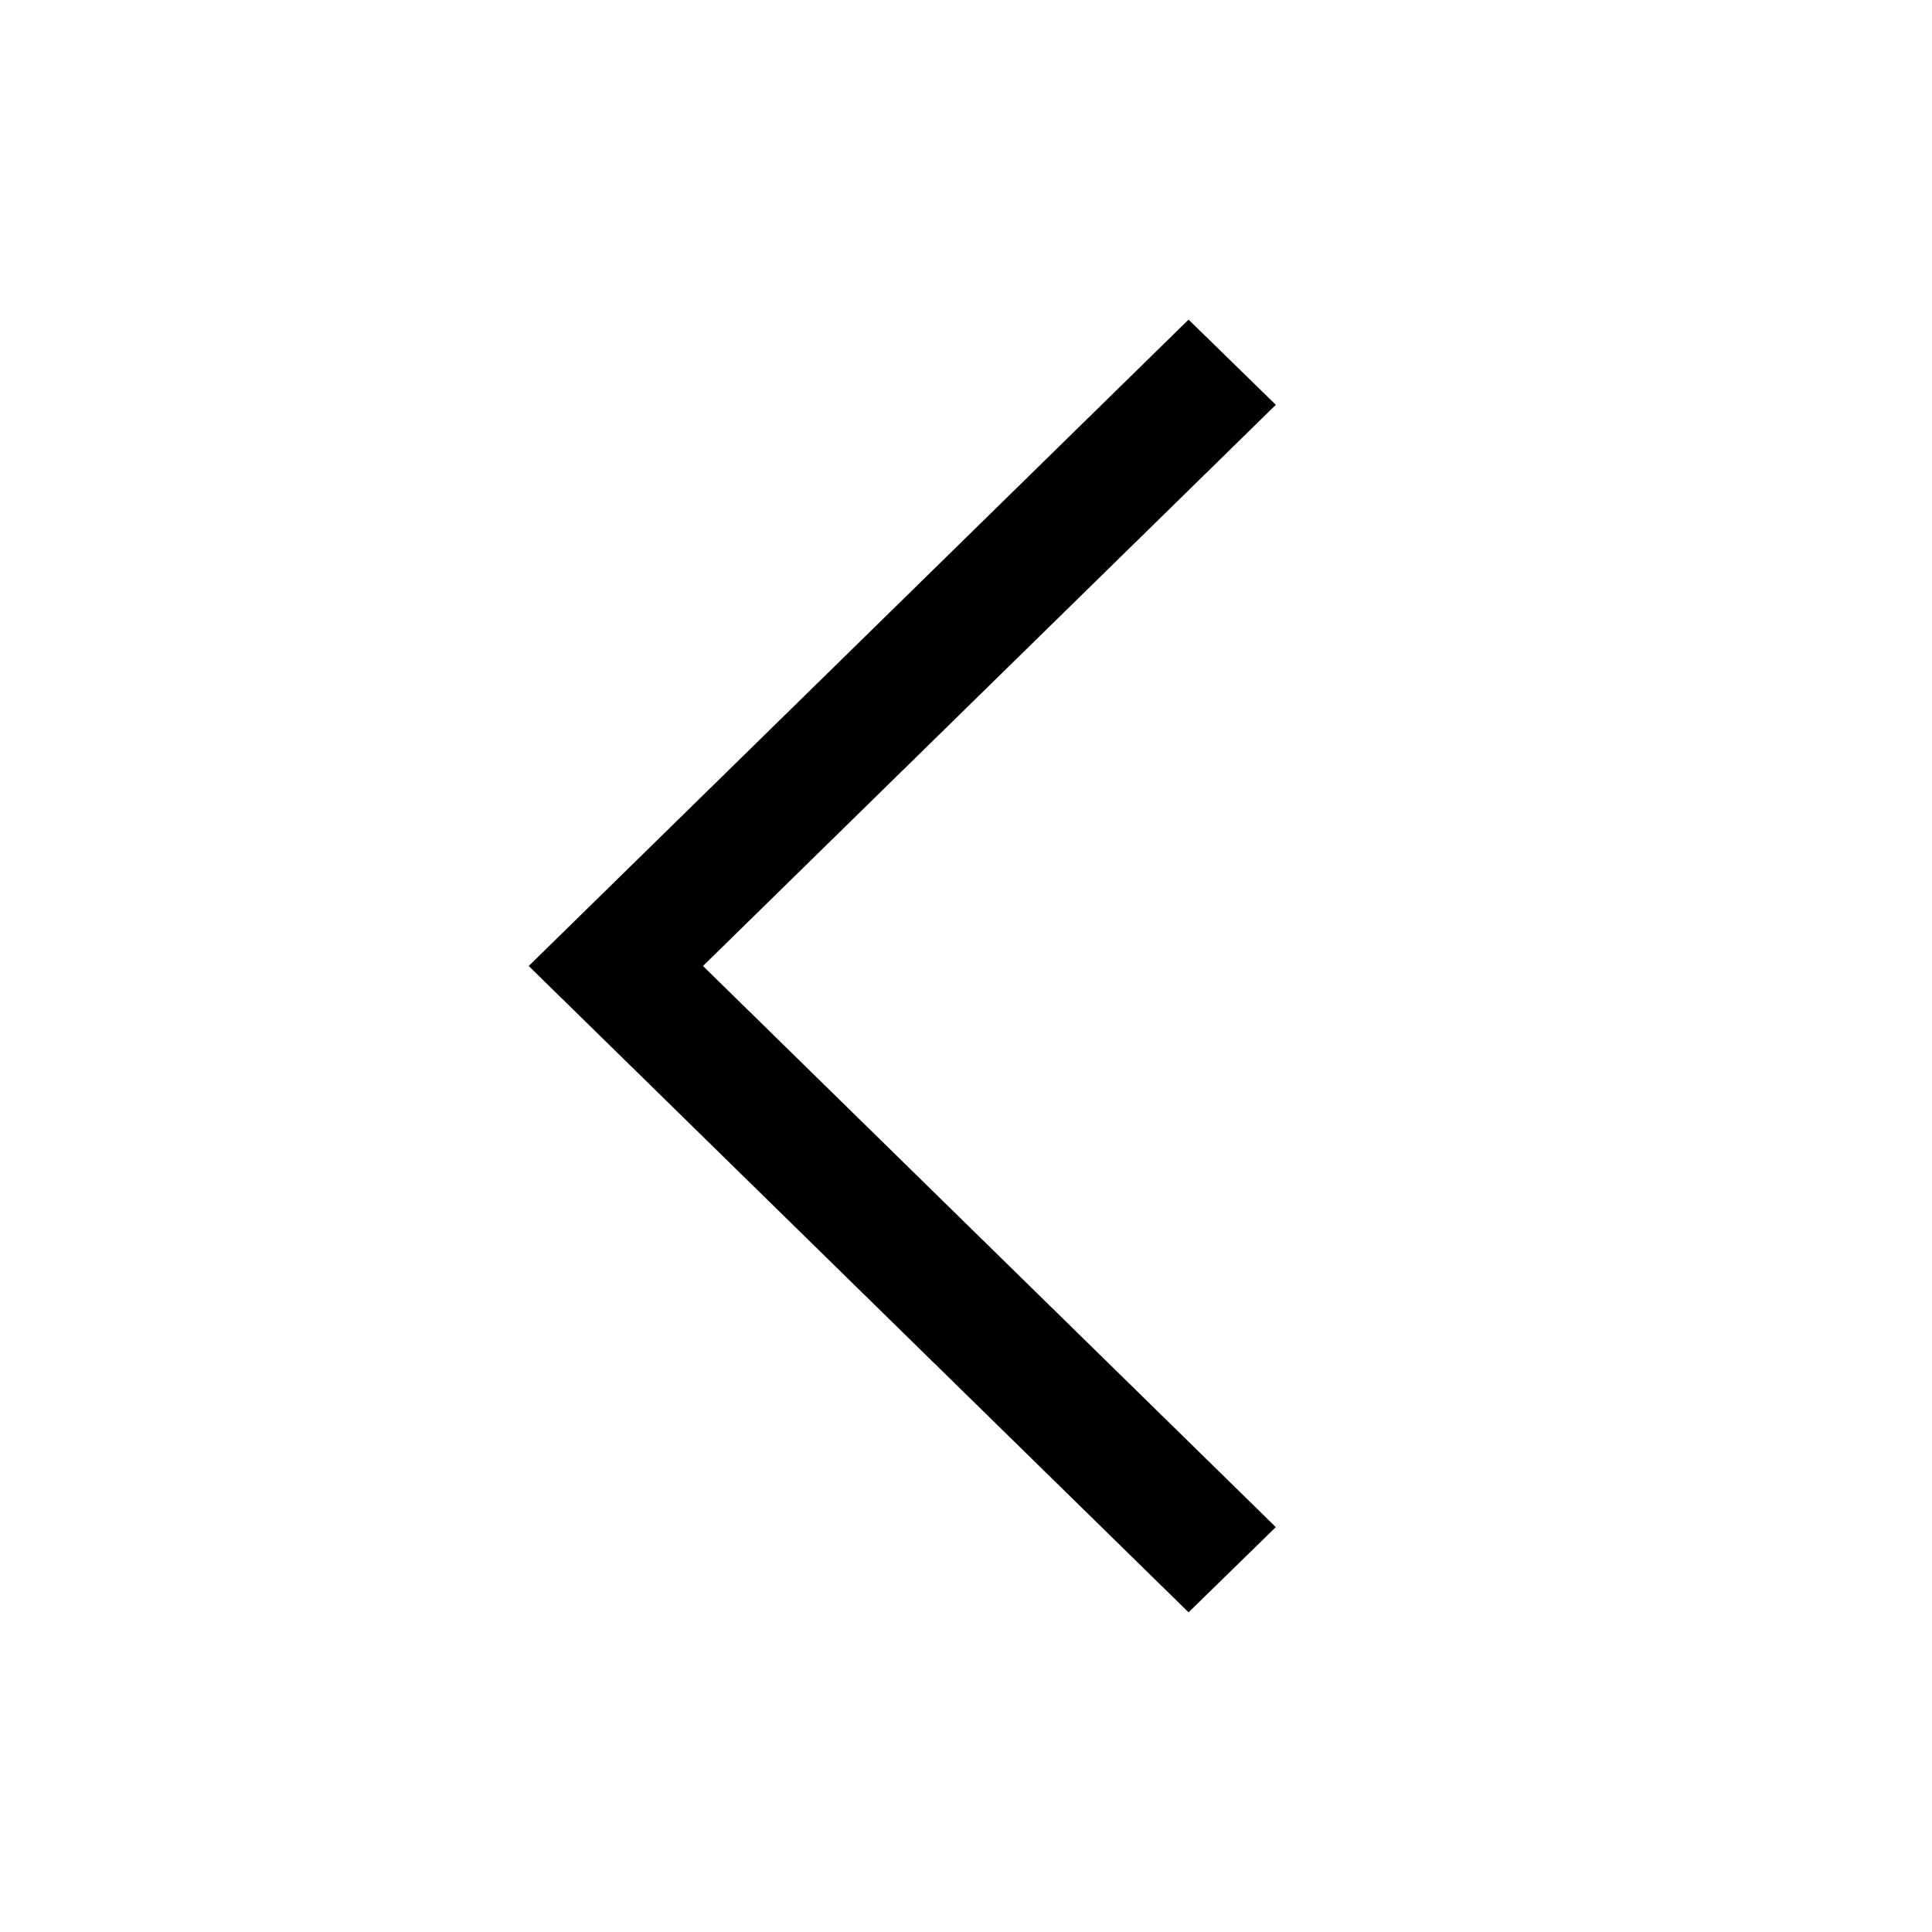
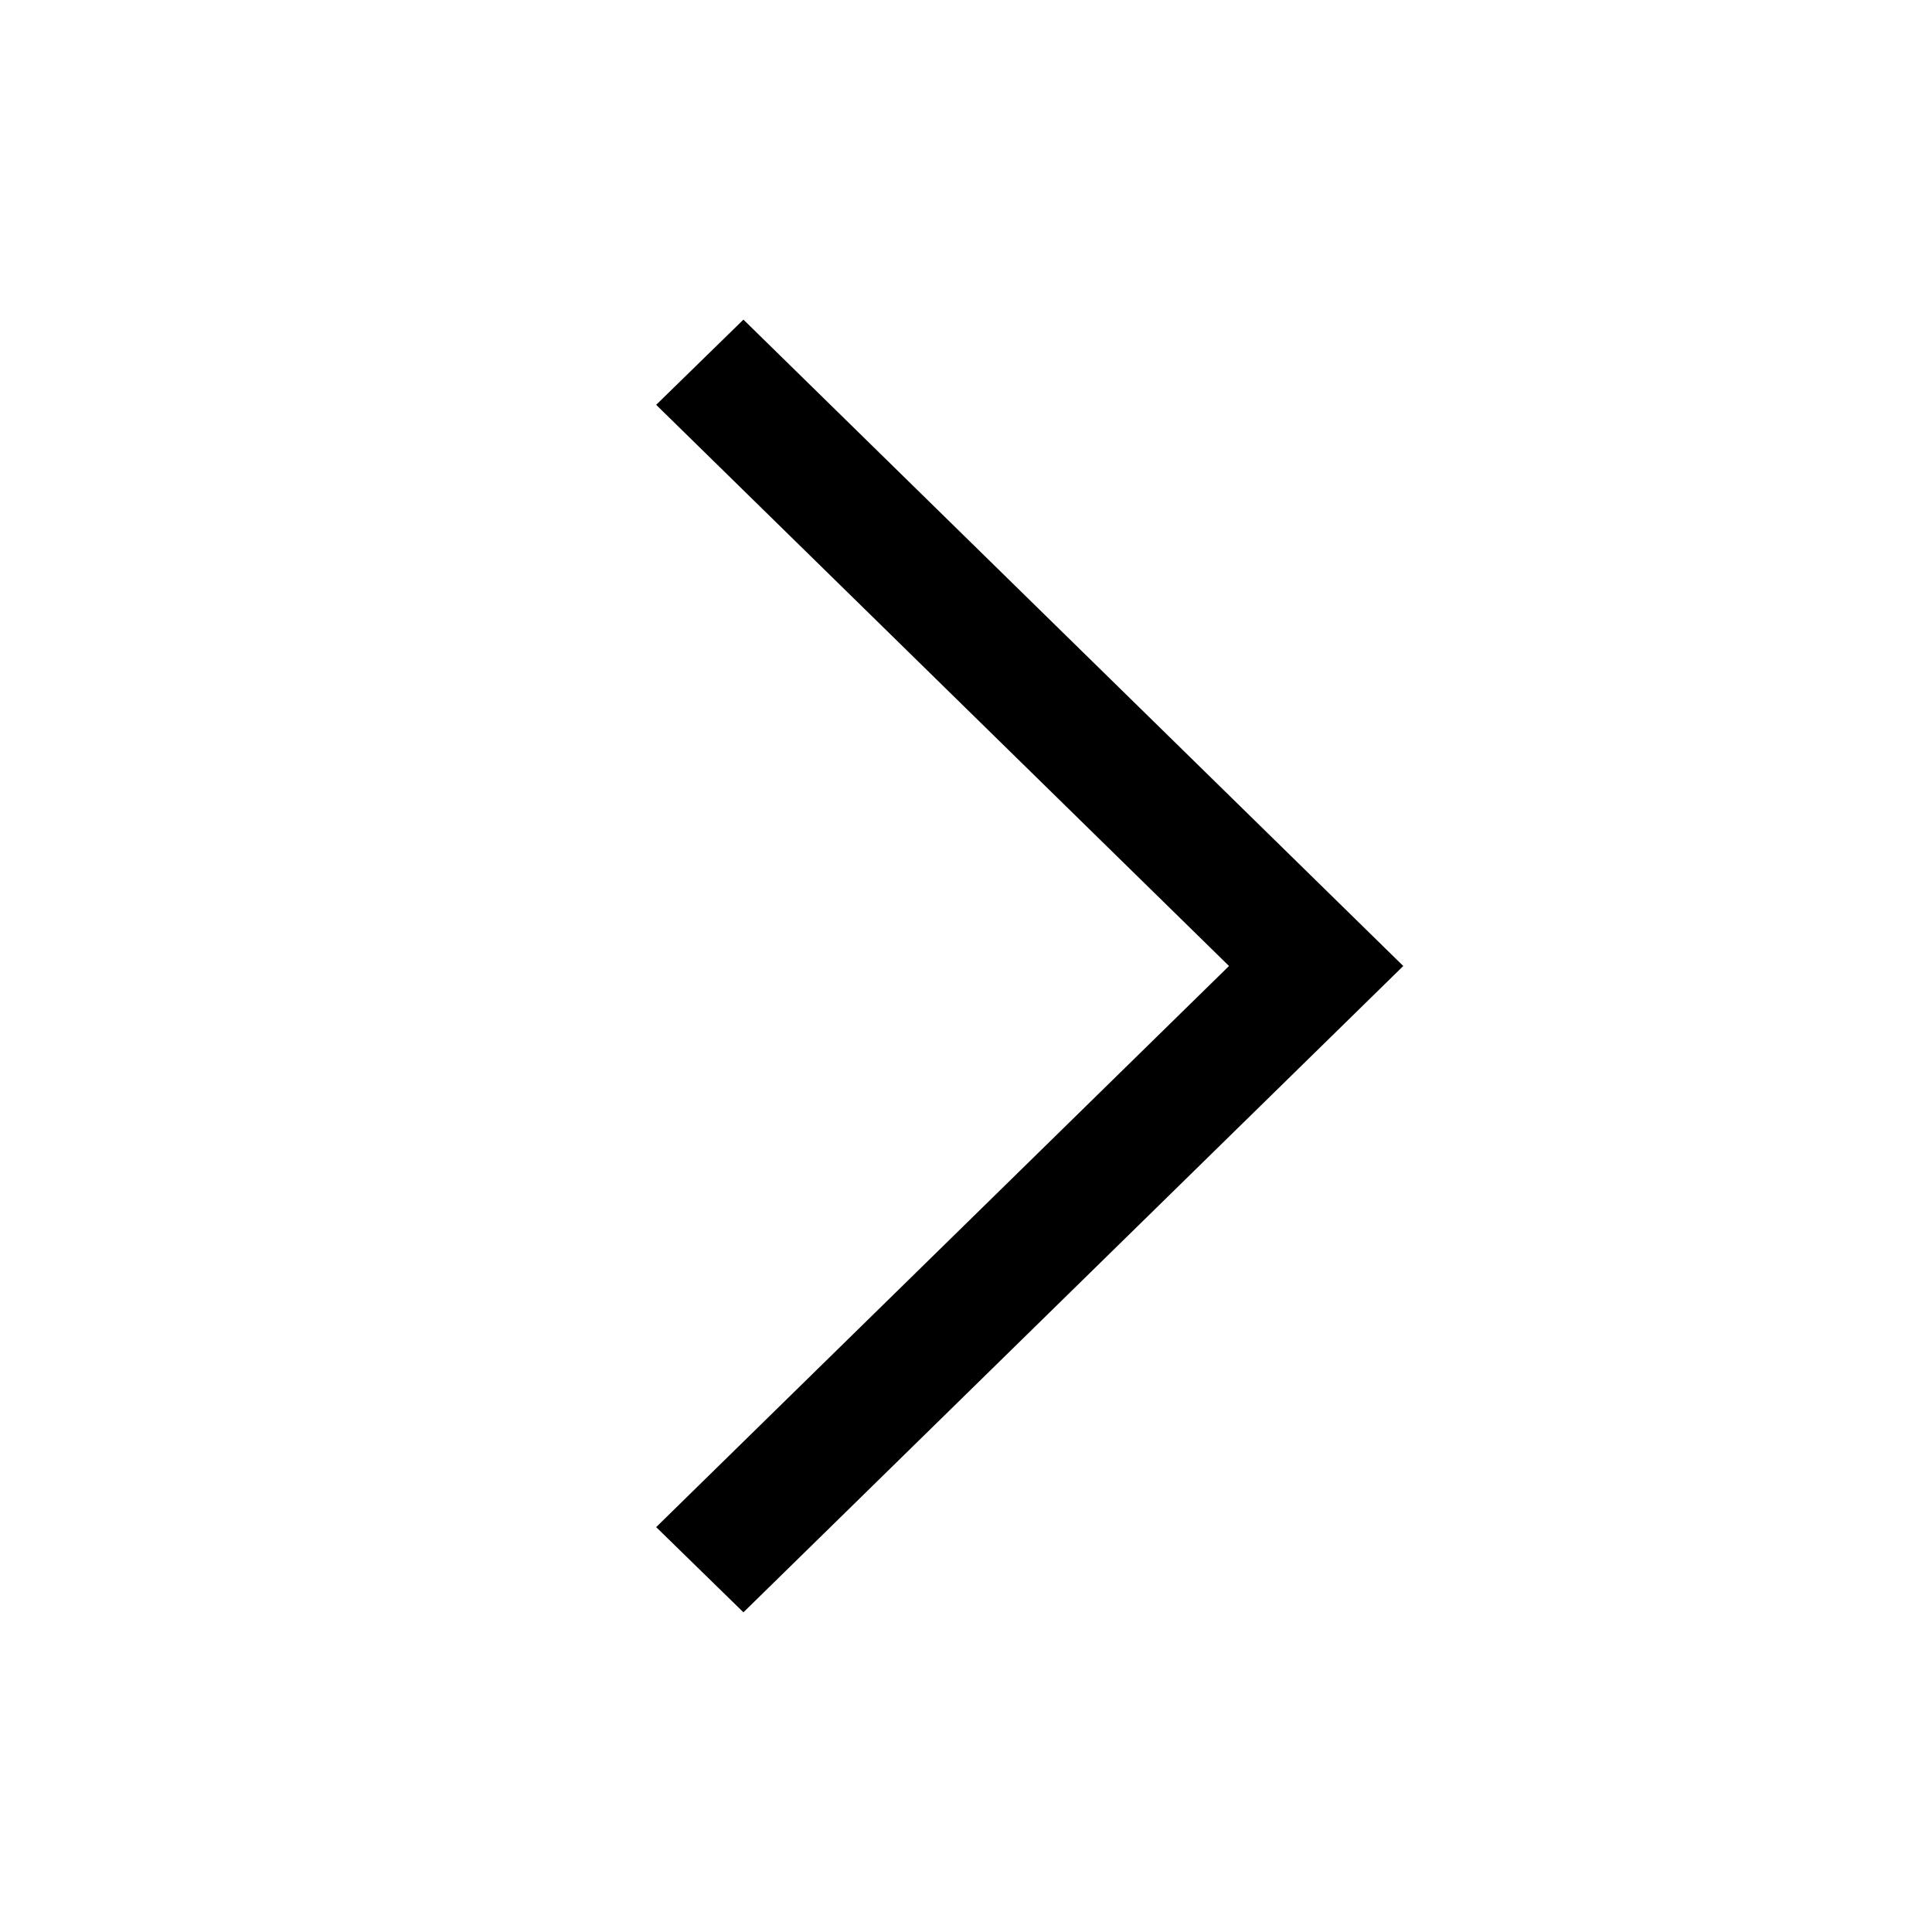
<svg xmlns="http://www.w3.org/2000/svg" fill="none" version="1.1" width="30" height="30" viewBox="0 0 30 30">
  <defs>
-     <clipPath id="master_svg0_367_32860">
-       <rect x="30" y="0" width="30" height="30" rx="0" />
+     <clipPath id="master_svg0_367_32862">
+       <rect x="0" y="0" width="30" height="30" rx="0" />
    </clipPath>
-     <clipPath id="master_svg1_367_32861">
-       <rect x="60" y="0" width="30" height="30.625" rx="0" />
+     <clipPath id="master_svg1_367_32863">
+       <rect x="30" y="0" width="30" height="30.625" rx="0" />
    </clipPath>
  </defs>
-   <g transform="matrix(-1,0,0,1,60,0)" clip-path="url(#master_svg0_367_32860)">
-     <g transform="matrix(0,1,-1,0,60,-60)" clip-path="url(#master_svg1_367_32861)">
+   <g clip-path="url(#master_svg0_367_32862)">
+     <g transform="matrix(0,1,-1,0,30,-30)" clip-path="url(#master_svg1_367_32863)">
      <g>
        <g>
          <g>
-             <path d="M83.713,19.811L75,10.916L66.286,19.811L64.963,18.456L75,8.21L85.036,18.456L83.713,19.811Z" fill="#000000" fill-opacity="1" style="mix-blend-mode:passthrough" />
+             <path d="M53.713,19.811L45,10.916L36.286,19.811L34.963,18.456L45,8.21L55.036,18.456L53.713,19.811Z" fill="#000000" fill-opacity="1" style="mix-blend-mode:passthrough" />
          </g>
        </g>
      </g>
    </g>
  </g>
</svg>
